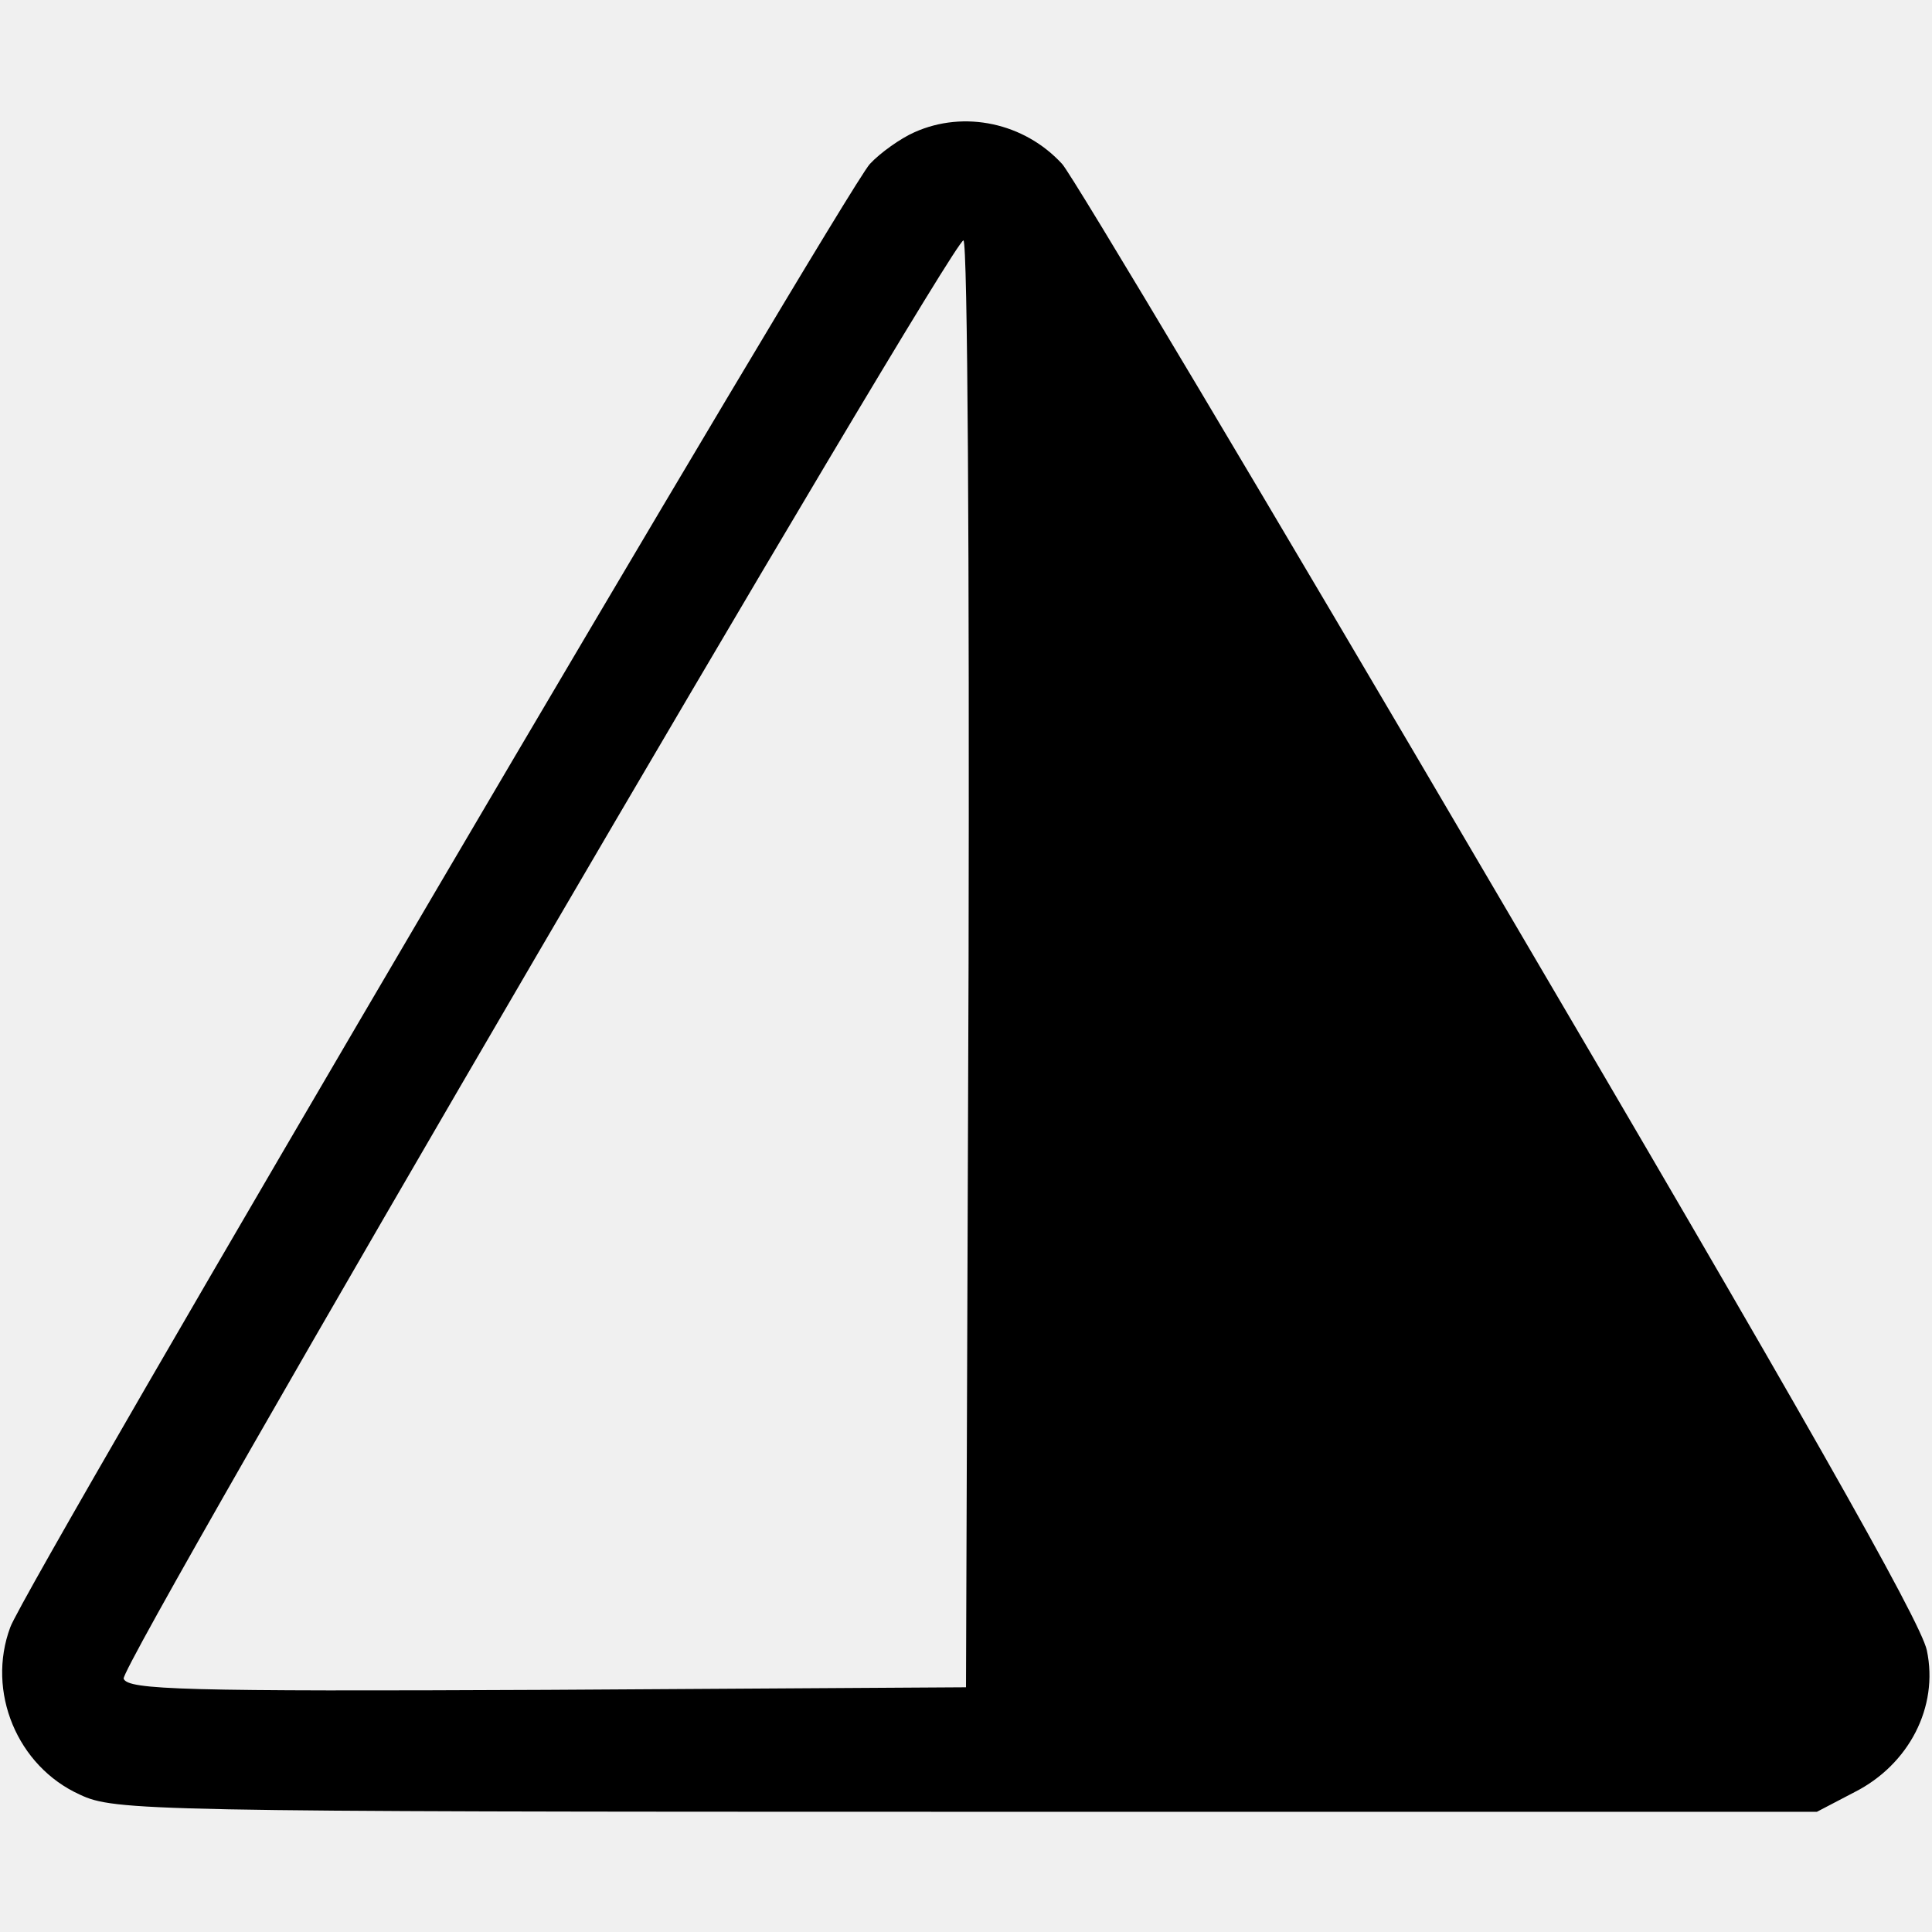
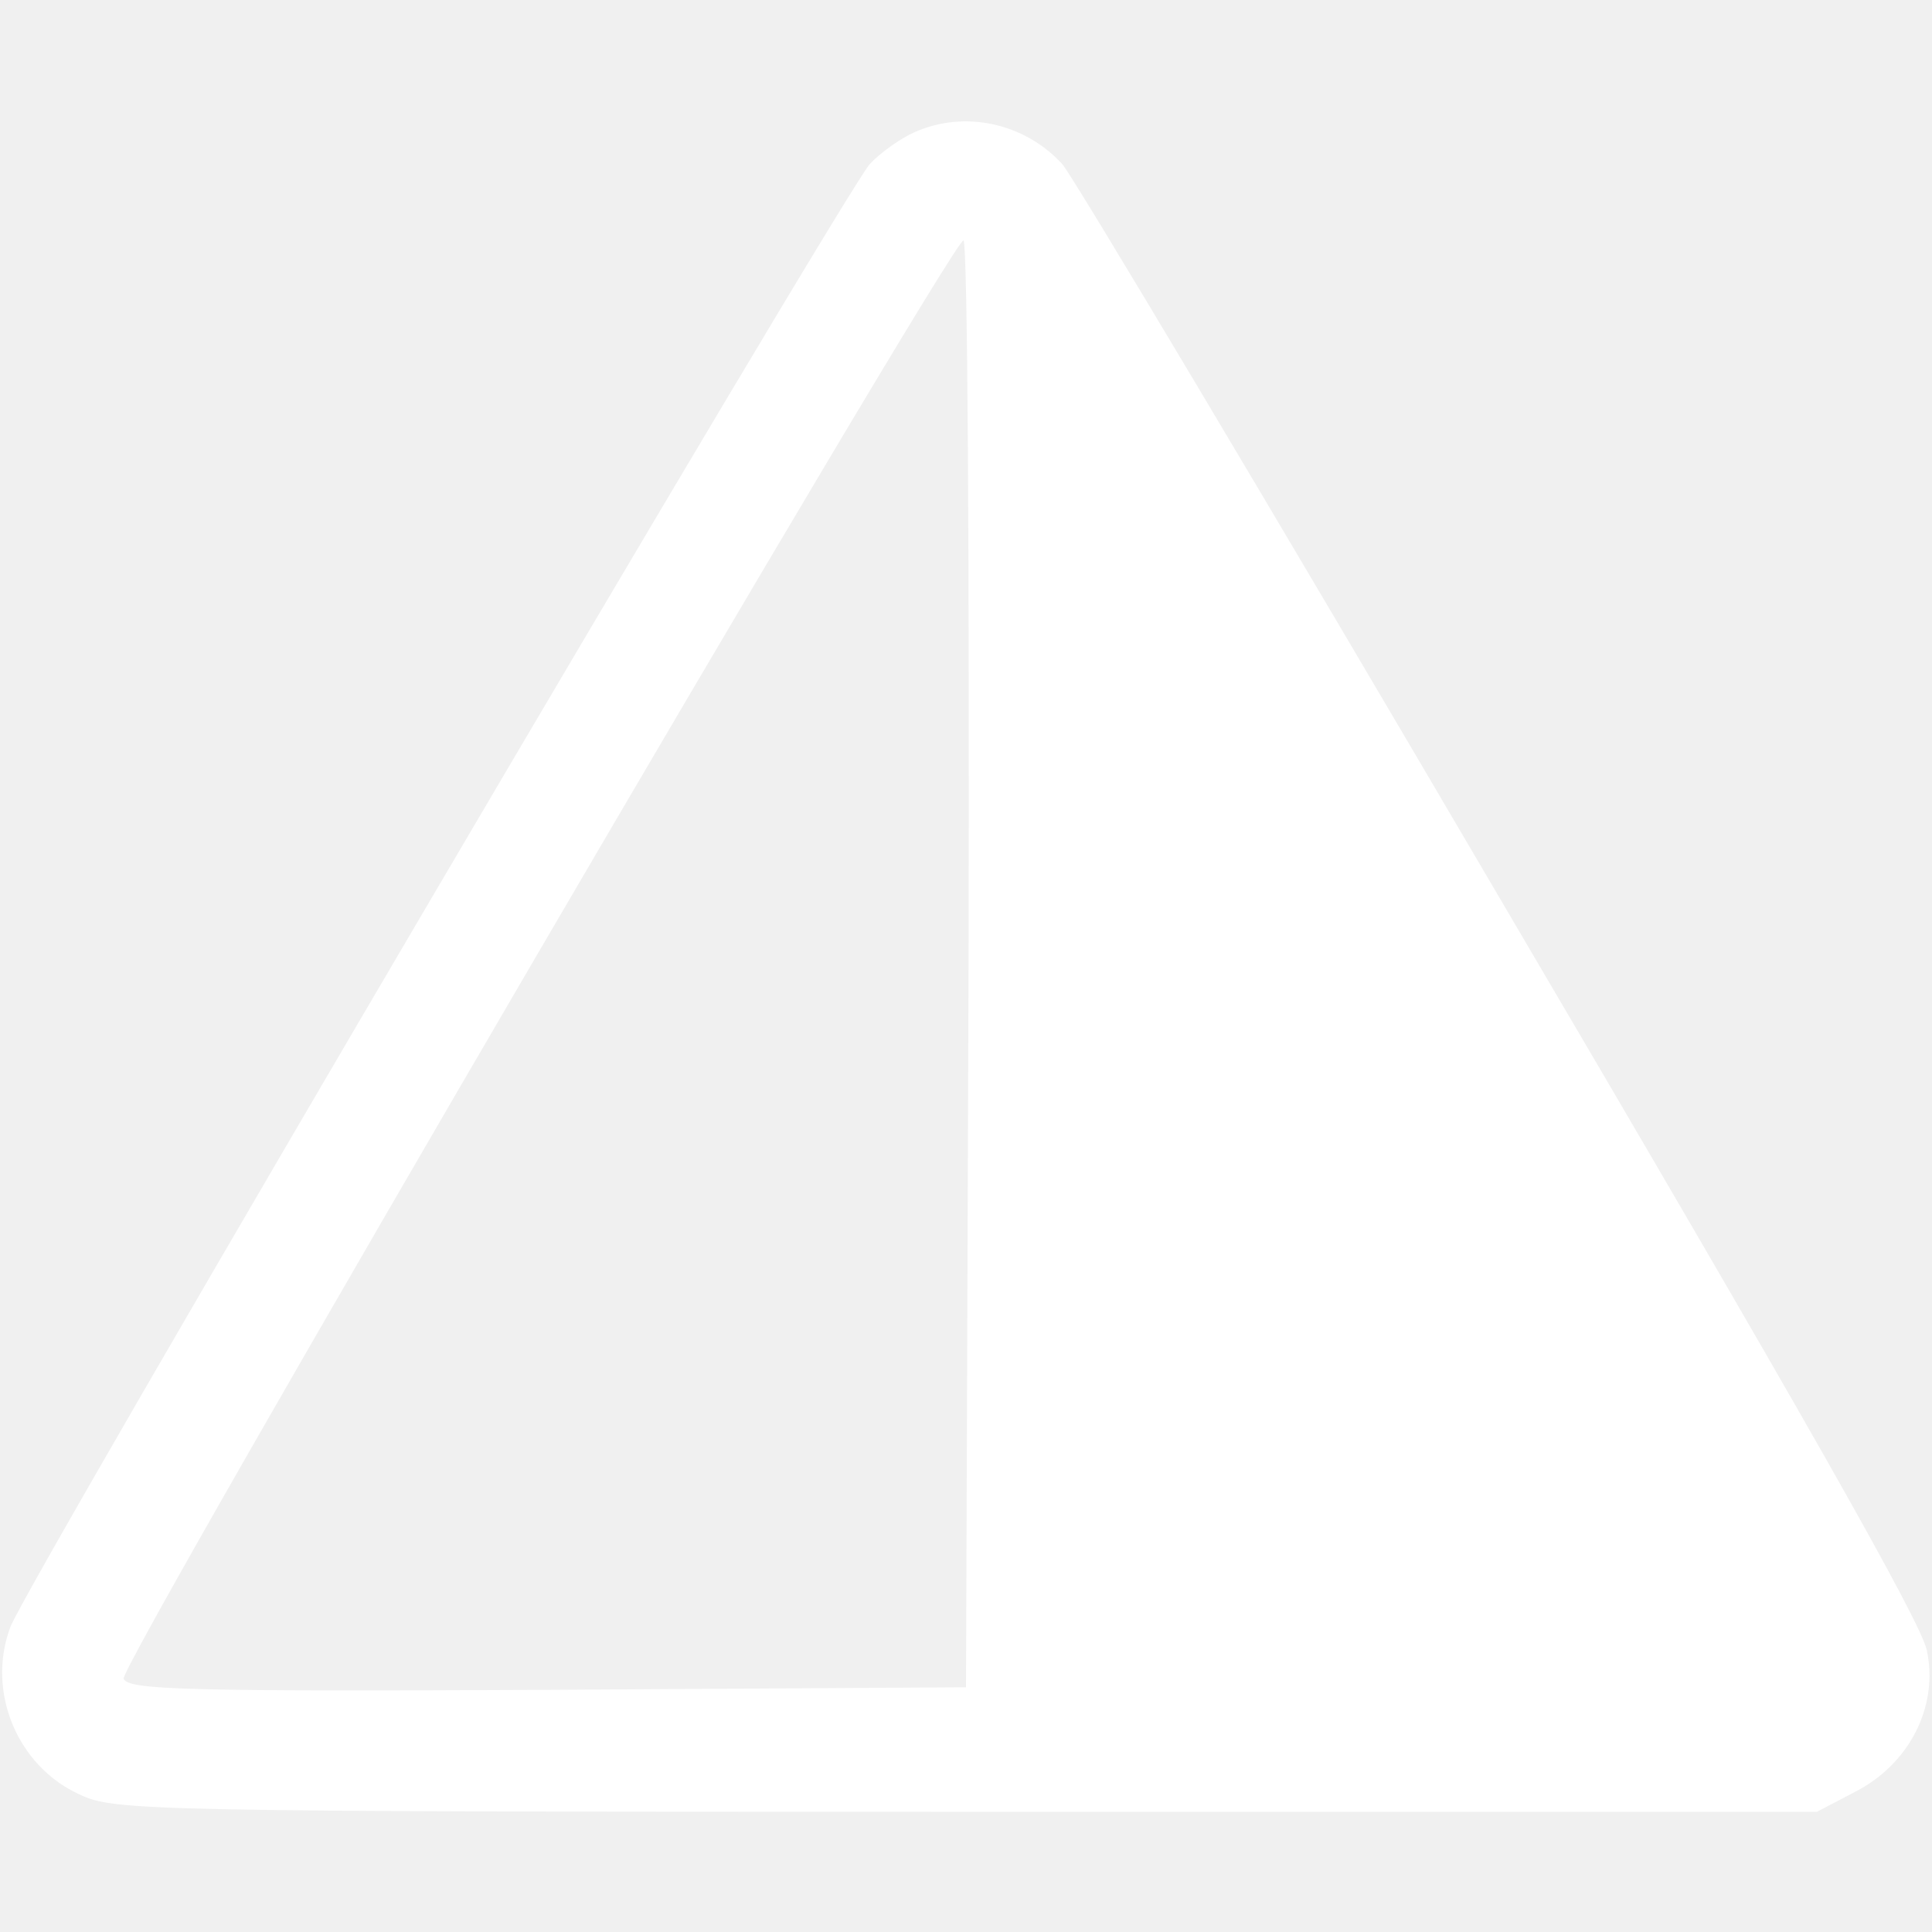
<svg xmlns="http://www.w3.org/2000/svg" version="1.0" width="225pt" height="225pt" viewBox="0 0 225 225" preserveAspectRatio="xMidYMid meet">
-   <g transform="translate(0,225) scale(0.1,-0.1)" fill="#000000" stroke="none">
+   <g transform="translate(0,225) scale(0.1,-0.1)" fill="#ffffff" stroke="none">
    <path d="M1065 2096 c-16 -7 -40 -24 -52 -37 -30 -33 -983 -1654 -1001 -1704 -28 -75 8 -162 81 -195 40 -19 77 -20 1032 -20 l991 0 44 23 c63 32 98 99 84 165 -7 34 -151 287 -498 877 -268 457 -497 841 -509 854 -44 48 -114 63 -172 37z m63 -968 l-3 -843 -488 -3 c-424 -2 -488 0 -493 13 -6 15 964 1675 978 1675 5 0 7 -379 6 -842z" />
  </g>
</svg>
